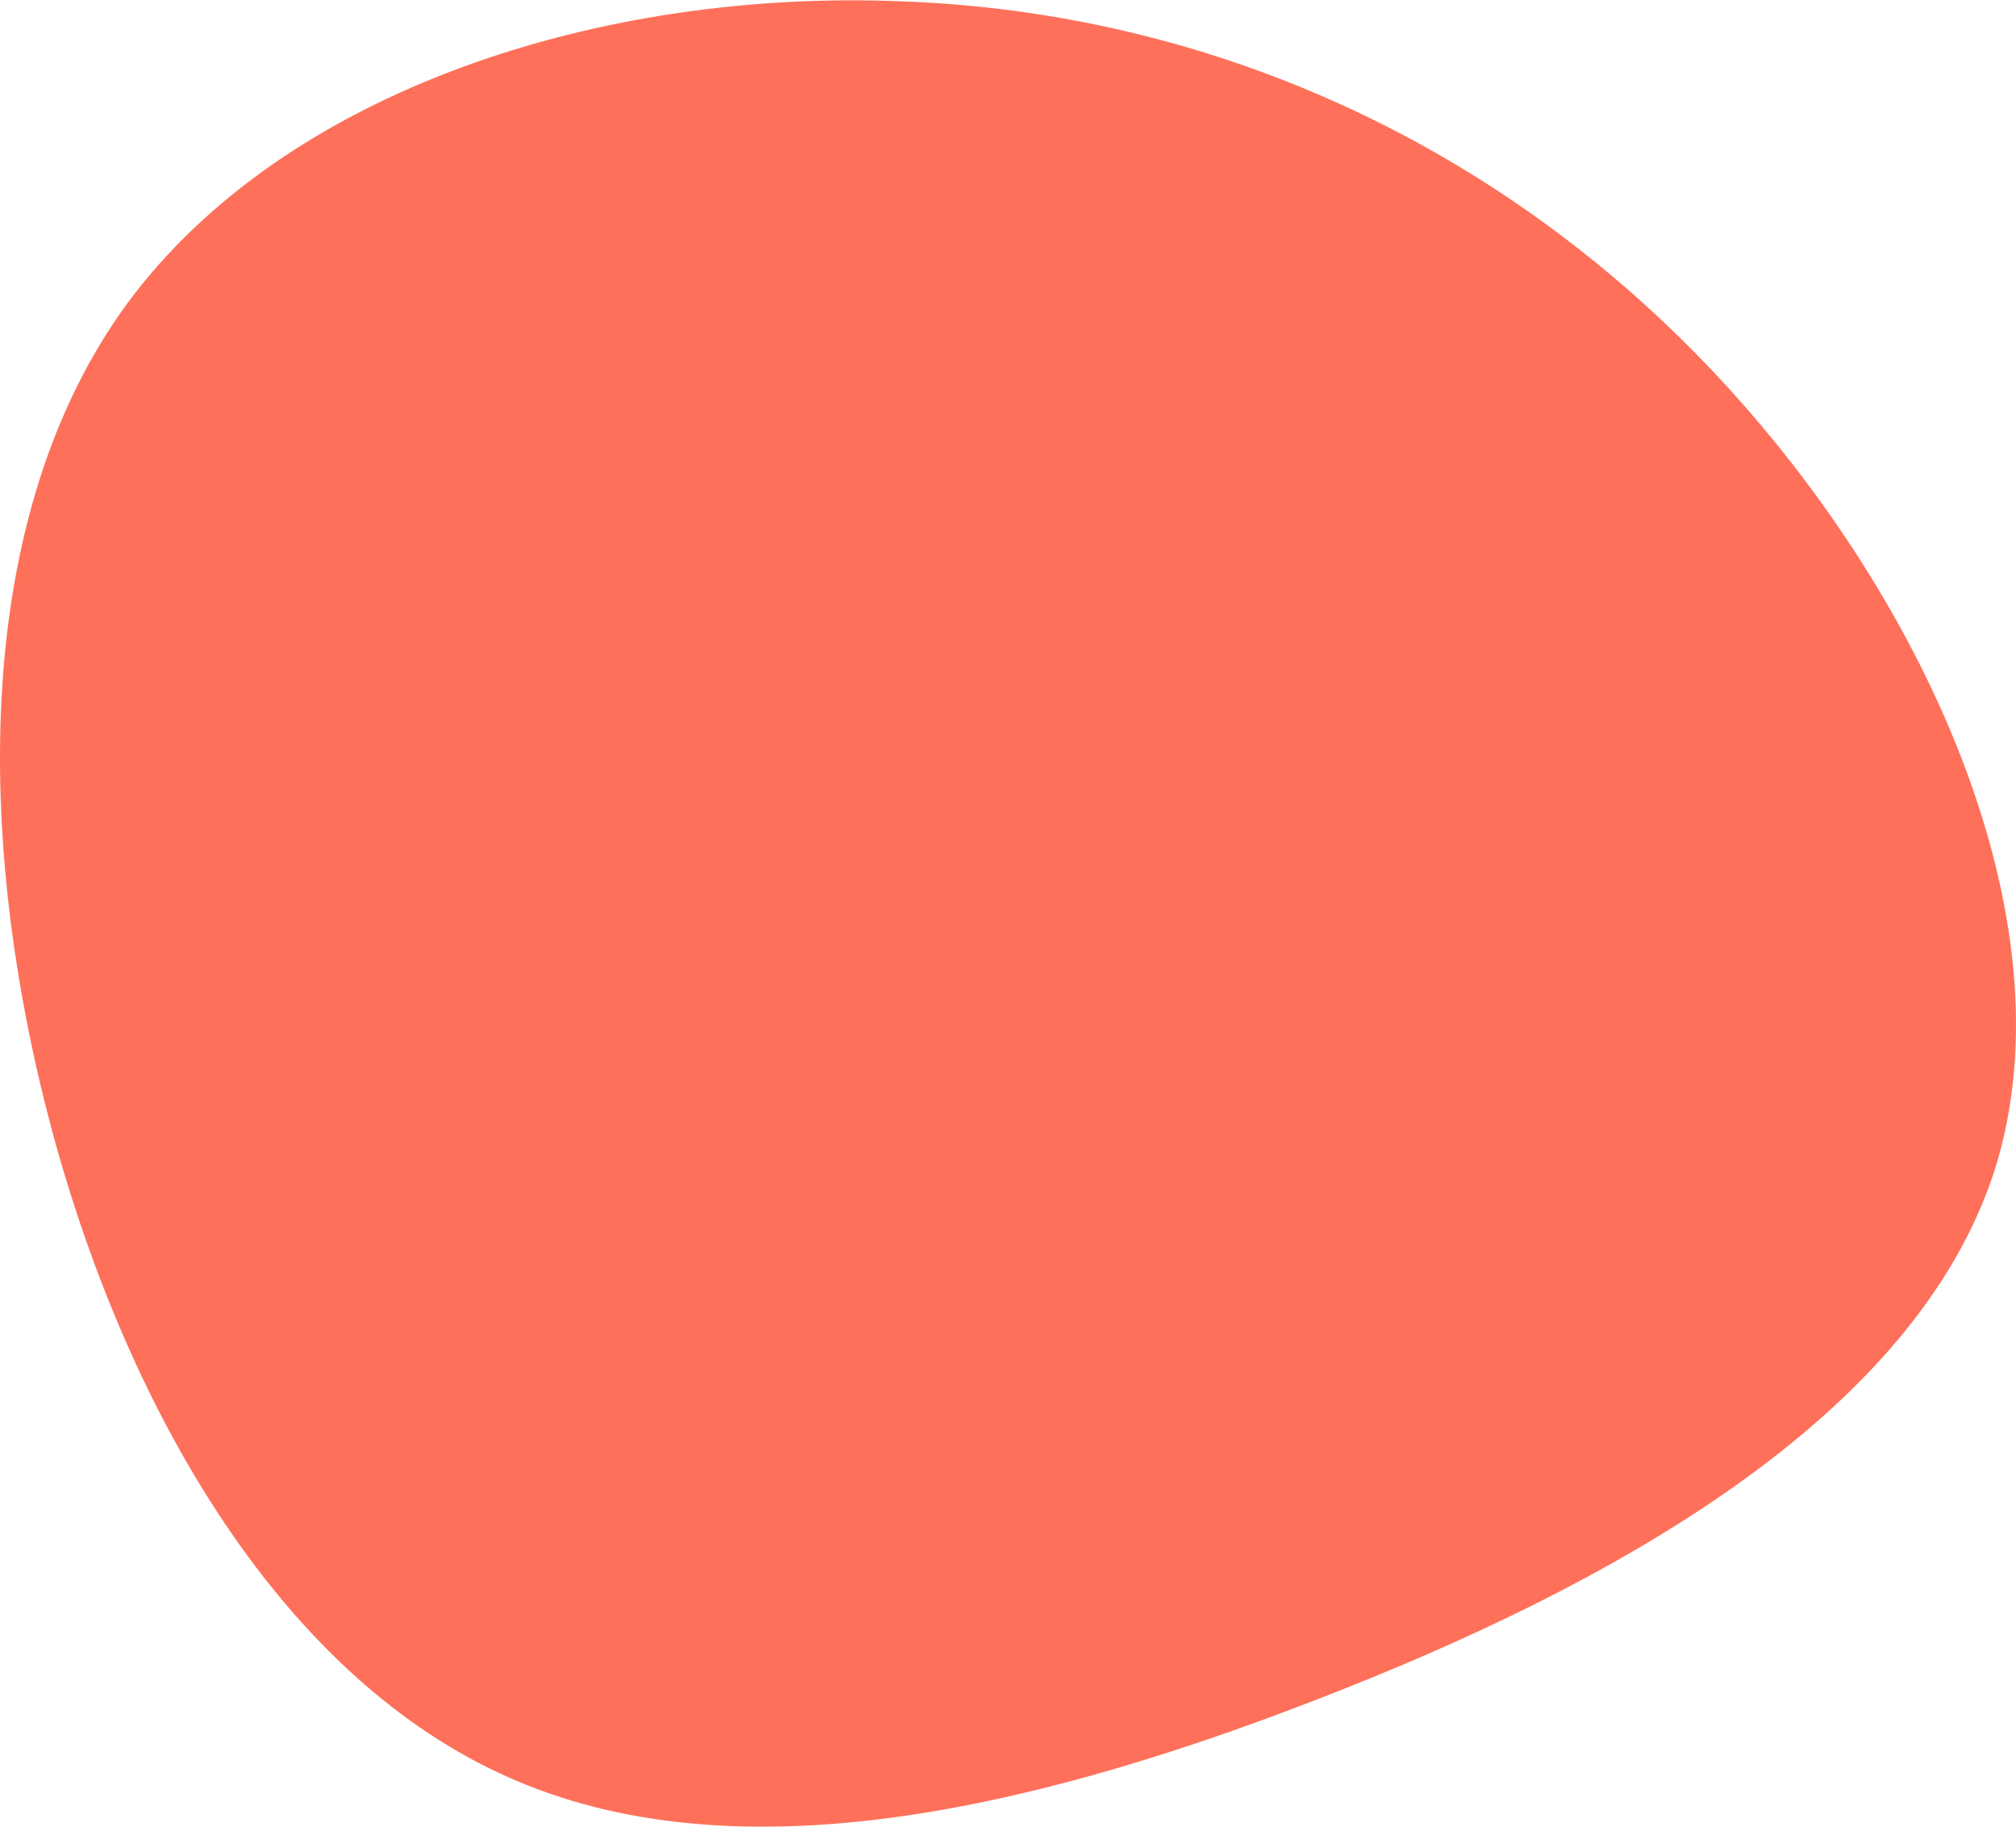
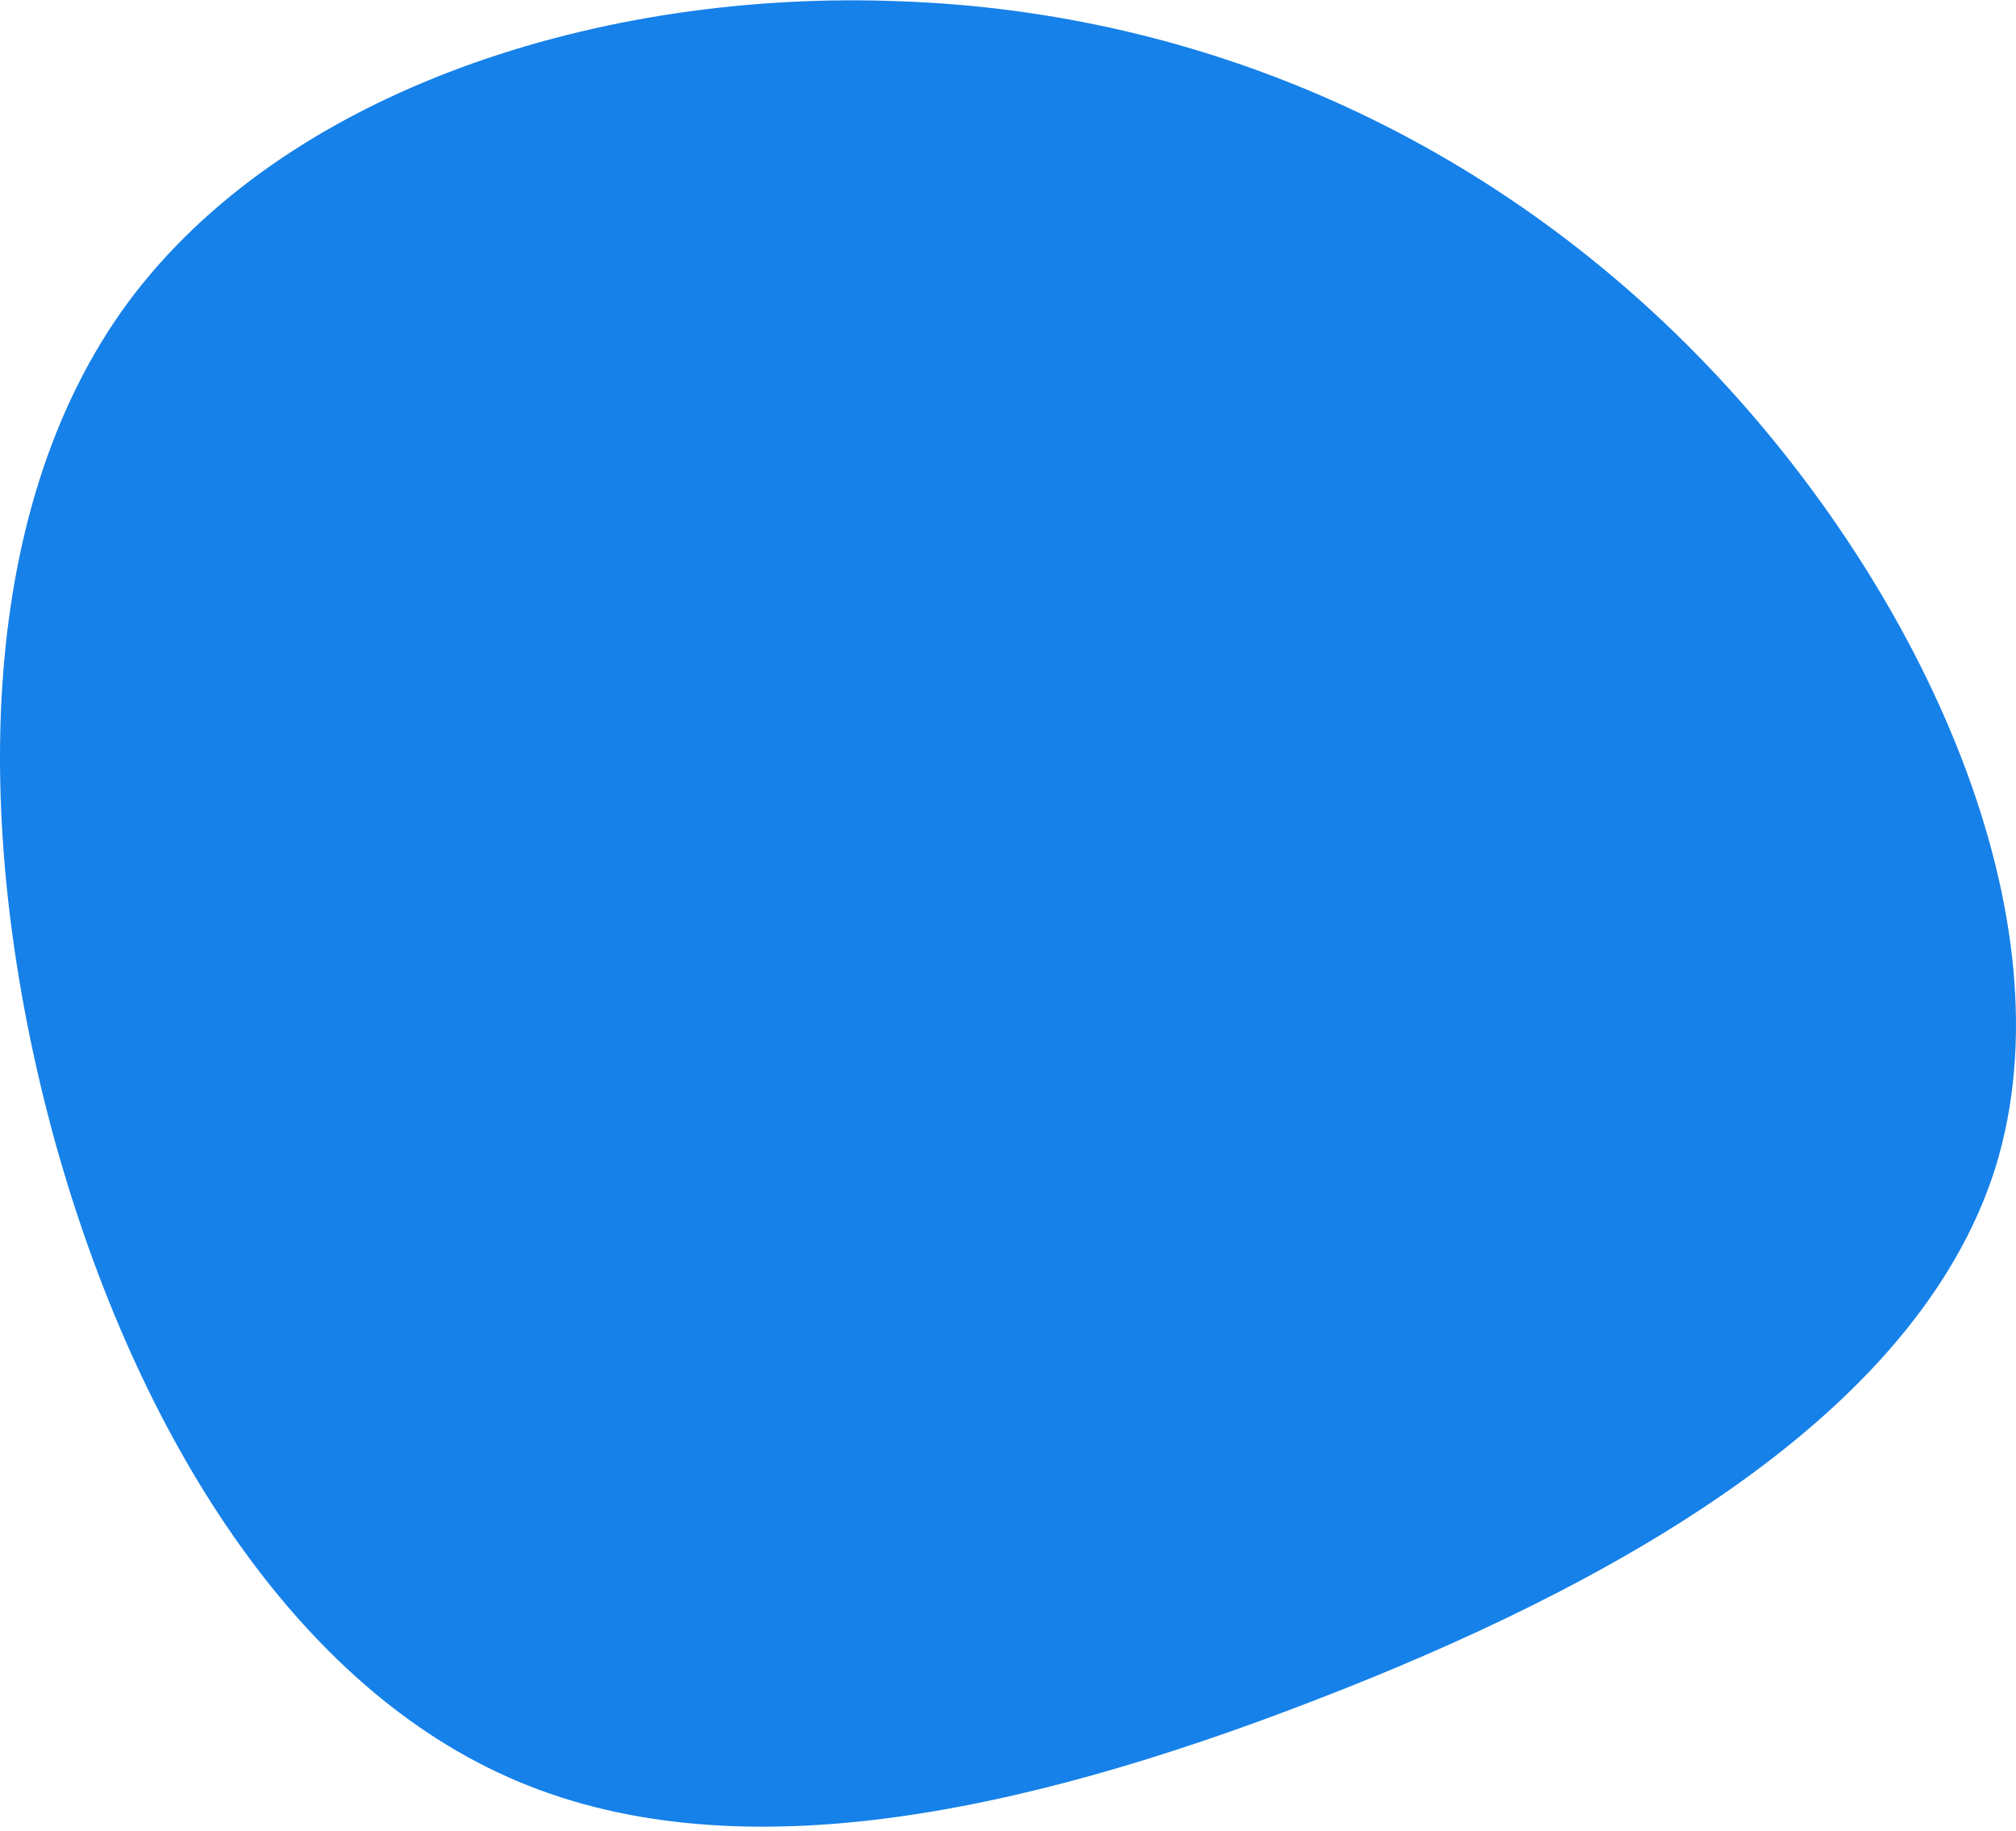
<svg xmlns="http://www.w3.org/2000/svg" width="509" height="462" viewBox="0 0 509 462" fill="none">
-   <path d="M430.684 91.848C485.587 148.958 523.332 231.872 503.773 294.831C483.871 357.79 406.664 400.451 331.516 429.351C256.711 458.25 183.965 473.388 128.376 448.617C72.444 423.846 32.983 358.822 13.081 285.198C-6.478 211.917 -7.165 130.036 32.297 76.366C72.101 22.695 151.71 -2.763 227.544 0.333C303.722 3.085 375.781 34.737 430.684 91.848Z" fill="#FE705A" />
+   <path d="M430.684 91.848C485.587 148.958 523.332 231.872 503.773 294.831C483.871 357.79 406.664 400.451 331.516 429.351C256.711 458.25 183.965 473.388 128.376 448.617C72.444 423.846 32.983 358.822 13.081 285.198C-6.478 211.917 -7.165 130.036 32.297 76.366C72.101 22.695 151.71 -2.763 227.544 0.333C303.722 3.085 375.781 34.737 430.684 91.848Z" fill="#1681e9" />
</svg>
